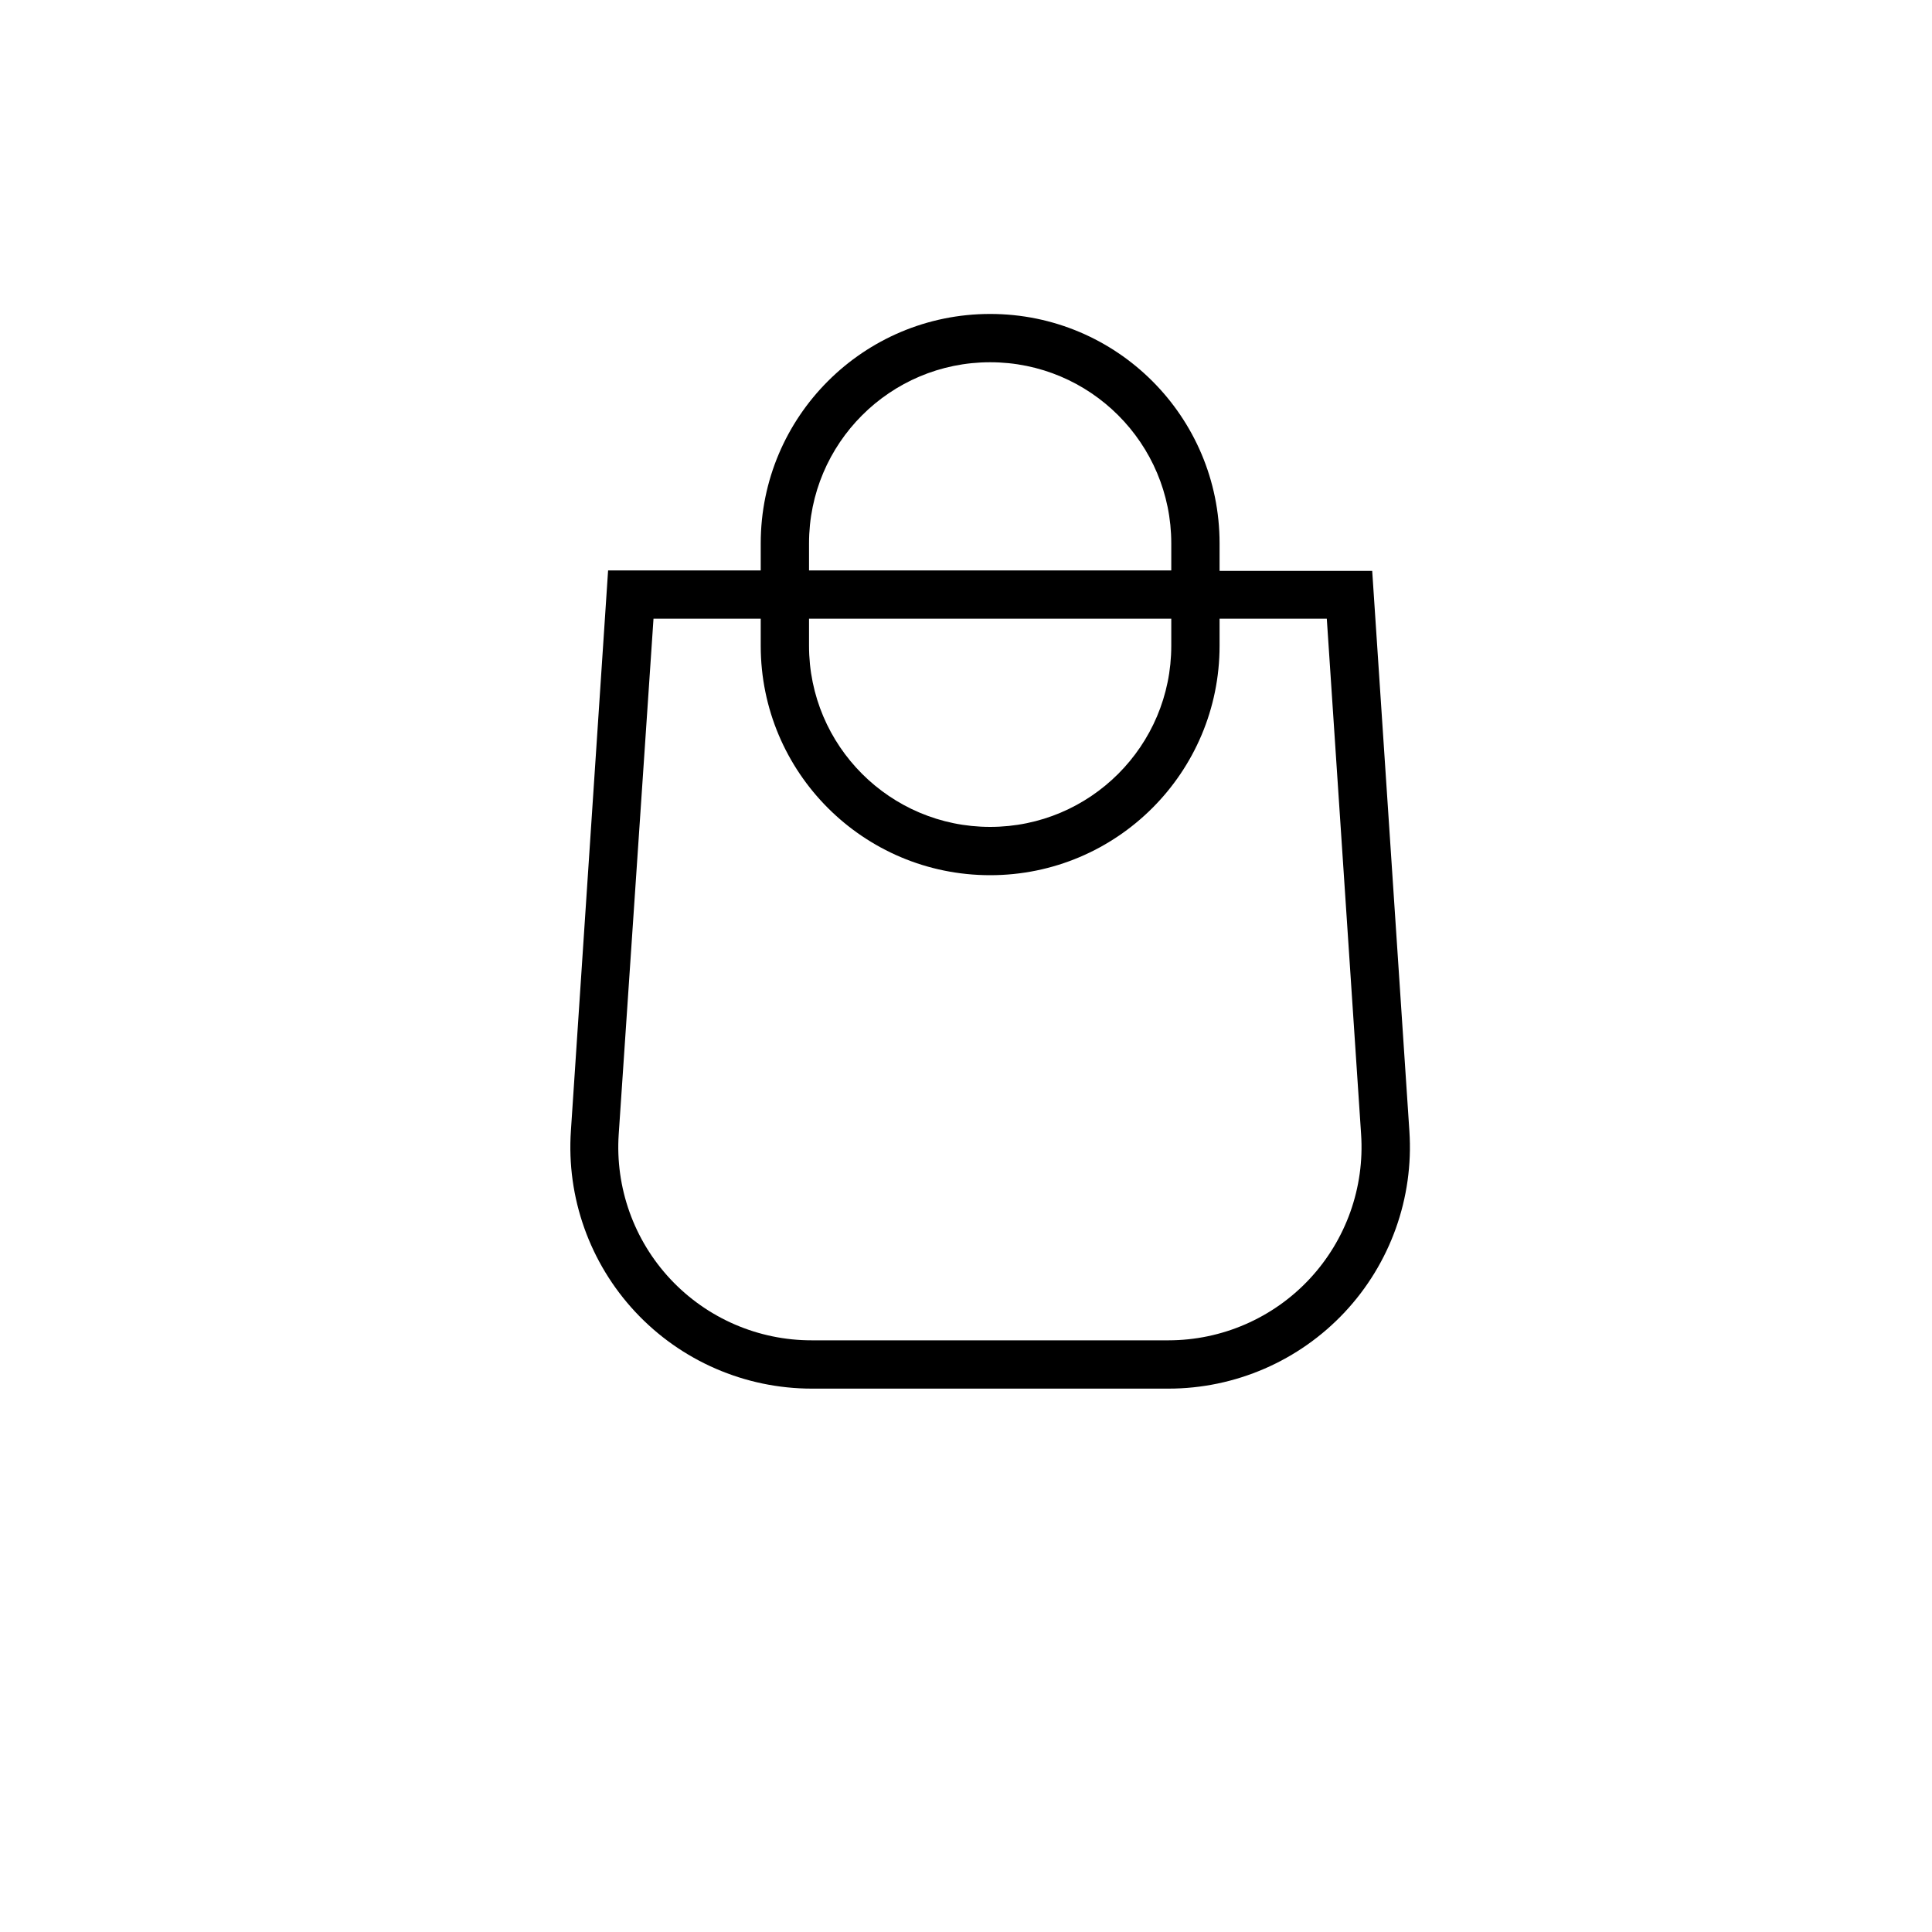
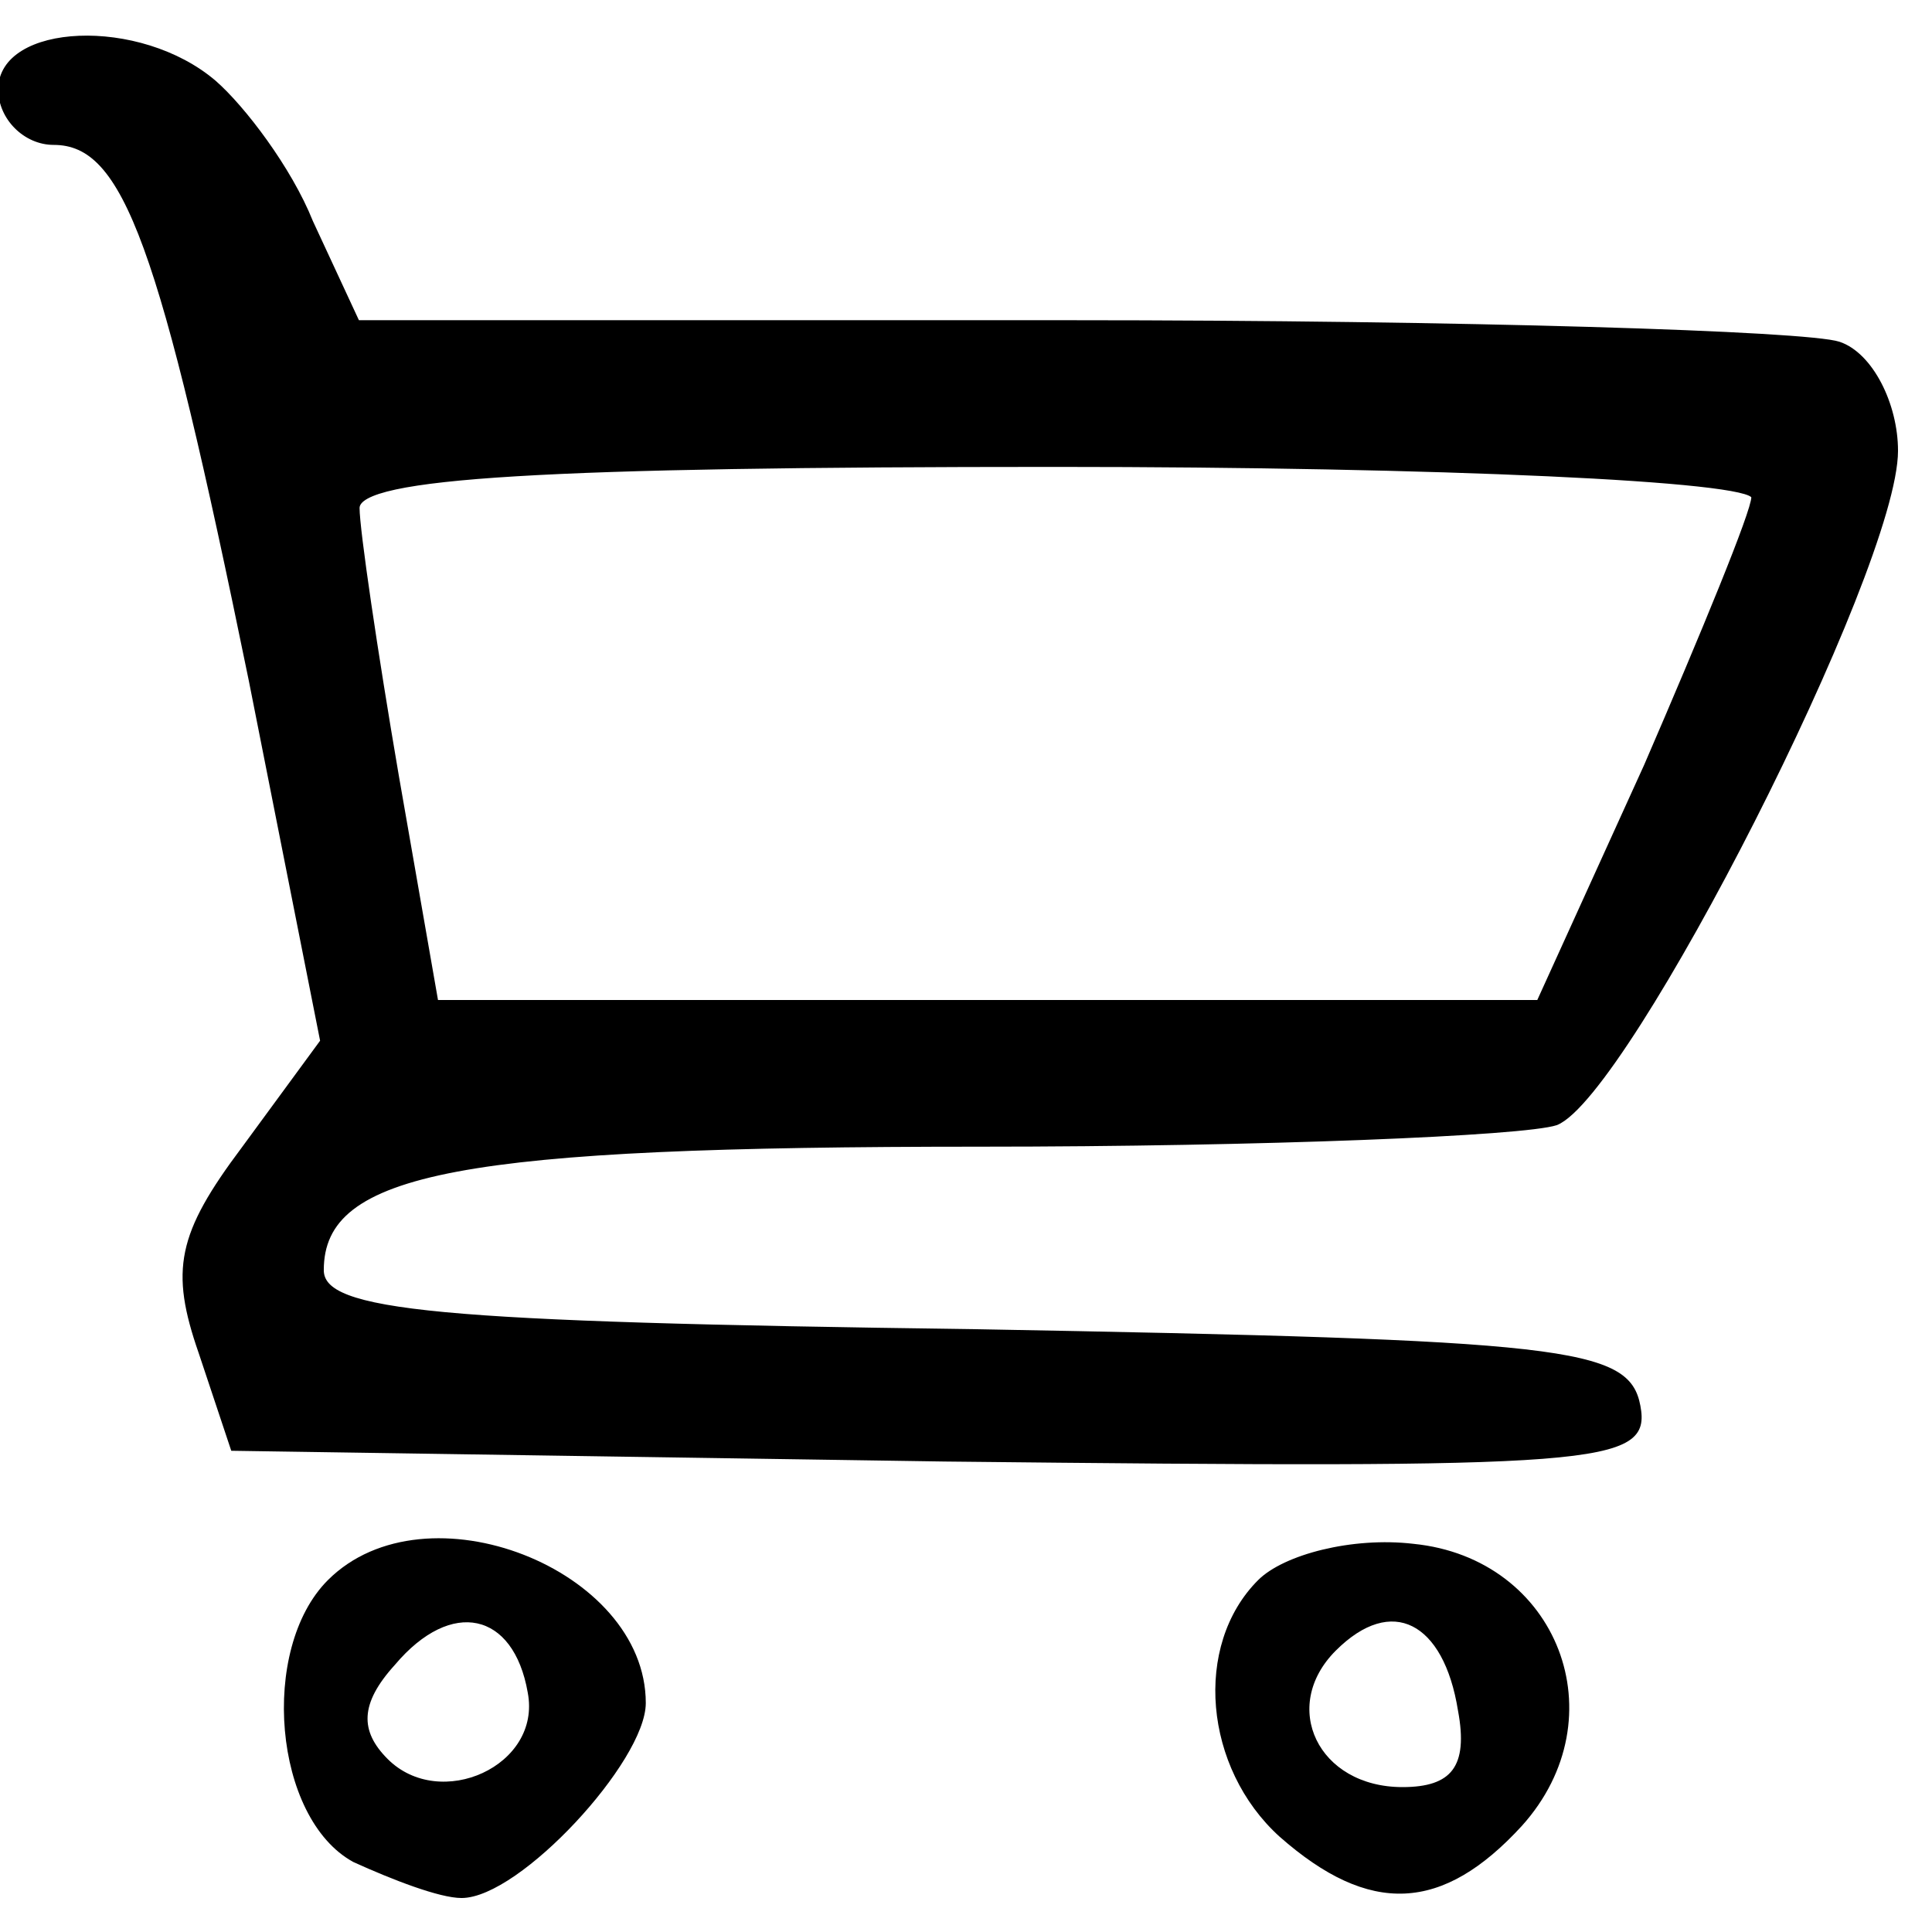
- <svg xmlns="http://www.w3.org/2000/svg" fill="none" class="icon icon-cart" viewBox="0 0 40 40">
-   <path fill="currentColor" fill-rule="evenodd" d="M20.5 6.5a4.75 4.75 0 0 0-4.75 4.75v.56h-3.16l-.77 11.6a5 5 0 0 0 4.99 5.34h7.38a5 5 0 0 0 4.99-5.33l-.77-11.6h-3.16v-.57A4.75 4.75 0 0 0 20.5 6.5m3.75 5.31v-.56a3.75 3.75 0 1 0-7.5 0v.56zm-7.5 1h7.5v.56a3.75 3.75 0 1 1-7.5 0zm-1 0v.56a4.75 4.75 0 1 0 9.5 0v-.56h2.22l.71 10.67a4 4 0 0 1-3.99 4.27h-7.38a4 4 0 0 1-4-4.27l.72-10.67z" />
+ <svg xmlns="http://www.w3.org/2000/svg" class="icon icon-cart" aria-hidden="true" focusable="false" role="presentation" width="54pt" height="54pt" viewBox="0 0 54 54" fill="none">
+   <g transform="translate(0,54) scale(0.1,-0.1)" fill="currentColor" stroke="currentColor">
+     <path d="M0 515 c0 -8 7 -15 15 -15 20 0 30 -28 55 -150 l20 -101 -22 -30 c-18 -24 -20 -34 -12 -57 l9 -27 199 -3 c184 -2 197 -1 194 15 -3 16 -20 18 -186 21 -151 2 -182 5 -182 17 0 28 39 35 184 35 79 0 152 3 161 6 20 8 95 155 95 188 0 13 -7 27 -16 30 -9 3 -105 6 -215 6 l-199 0 -13 28 c-6 15 -19 32 -27 39 -21 18 -60 16 -60 -2z m490 -114 c0 -4 -14 -38 -30 -75 l-30 -66 -154 0 -154 0 -11 63 c-6 35 -11 69 -11 75 0 9 53 12 195 12 107 0 195 -4 195 -9z" />
+     <path d="M92 98 c-19 -19 -15 -66 7 -78 11 -5 24 -10 30 -10 16 0 51 38 51 54 0 37 -61 61 -88 34z m56 -31 c4 -21 -25 -34 -40 -19 -8 8 -8 16 2 27 16 19 34 15 38 -8z" />
+     <path d="M352 98 c-18 -18 -15 -52 6 -71 25 -22 45 -21 67 3 27 30 10 74 -30 78 -17 2 -36 -3 -43 -10z m56 -36 c3 -16 -2 -22 -16 -22 -24 0 -35 23 -19 39 16 16 31 8 35 -17z" />
+   </g>
</svg>
